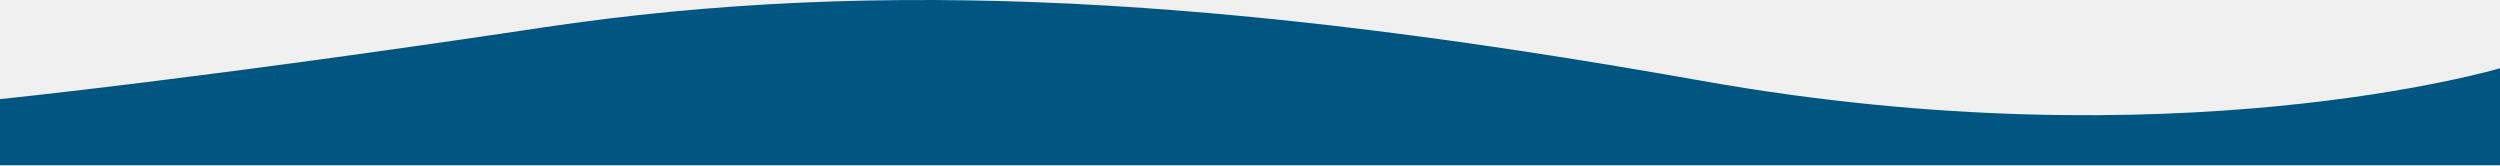
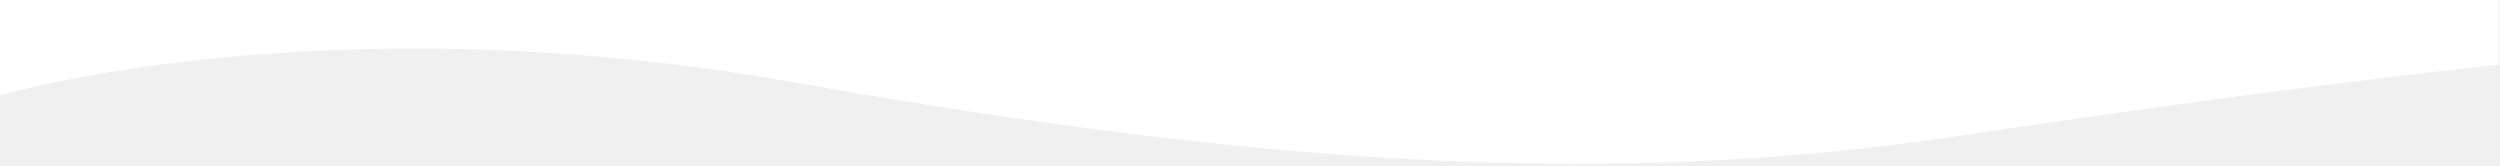
<svg xmlns="http://www.w3.org/2000/svg" width="3435" height="227">
  <g>
-     <rect fill="none" id="canvas_background" height="402" width="582" y="-1" x="-1" />
+     <rect fill="none" id="canvas_background" height="229" width="3437" y="-1" x="-1" />
  </g>
  <g>
-     <path transform="rotate(180 1717.5,113.5001) " id="svg_1" fill="#005681" d="m1095.49,115.749c-648.738,-115.25 -1095.49,17.462 -1095.49,17.462l0,-133.211l1729.98,0l1705.02,0l0,90.803c0,0 -279.22,28.438 -744.98,98.287c-465.77,69.848 -945.79,41.909 -1594.53,-73.341z" />
+     <path id="svg_1" fill="#ffffff" d="m1094.49,113.749c-648.738,-115.25 -1095.49,17.462 -1095.49,17.462l0,-133.211l1729.98,0l1705.02,0l0,90.803c0,0 -279.22,28.438 -744.98,98.287c-465.77,69.848 -945.79,41.909 -1594.53,-73.341z" />
  </g>
</svg>
